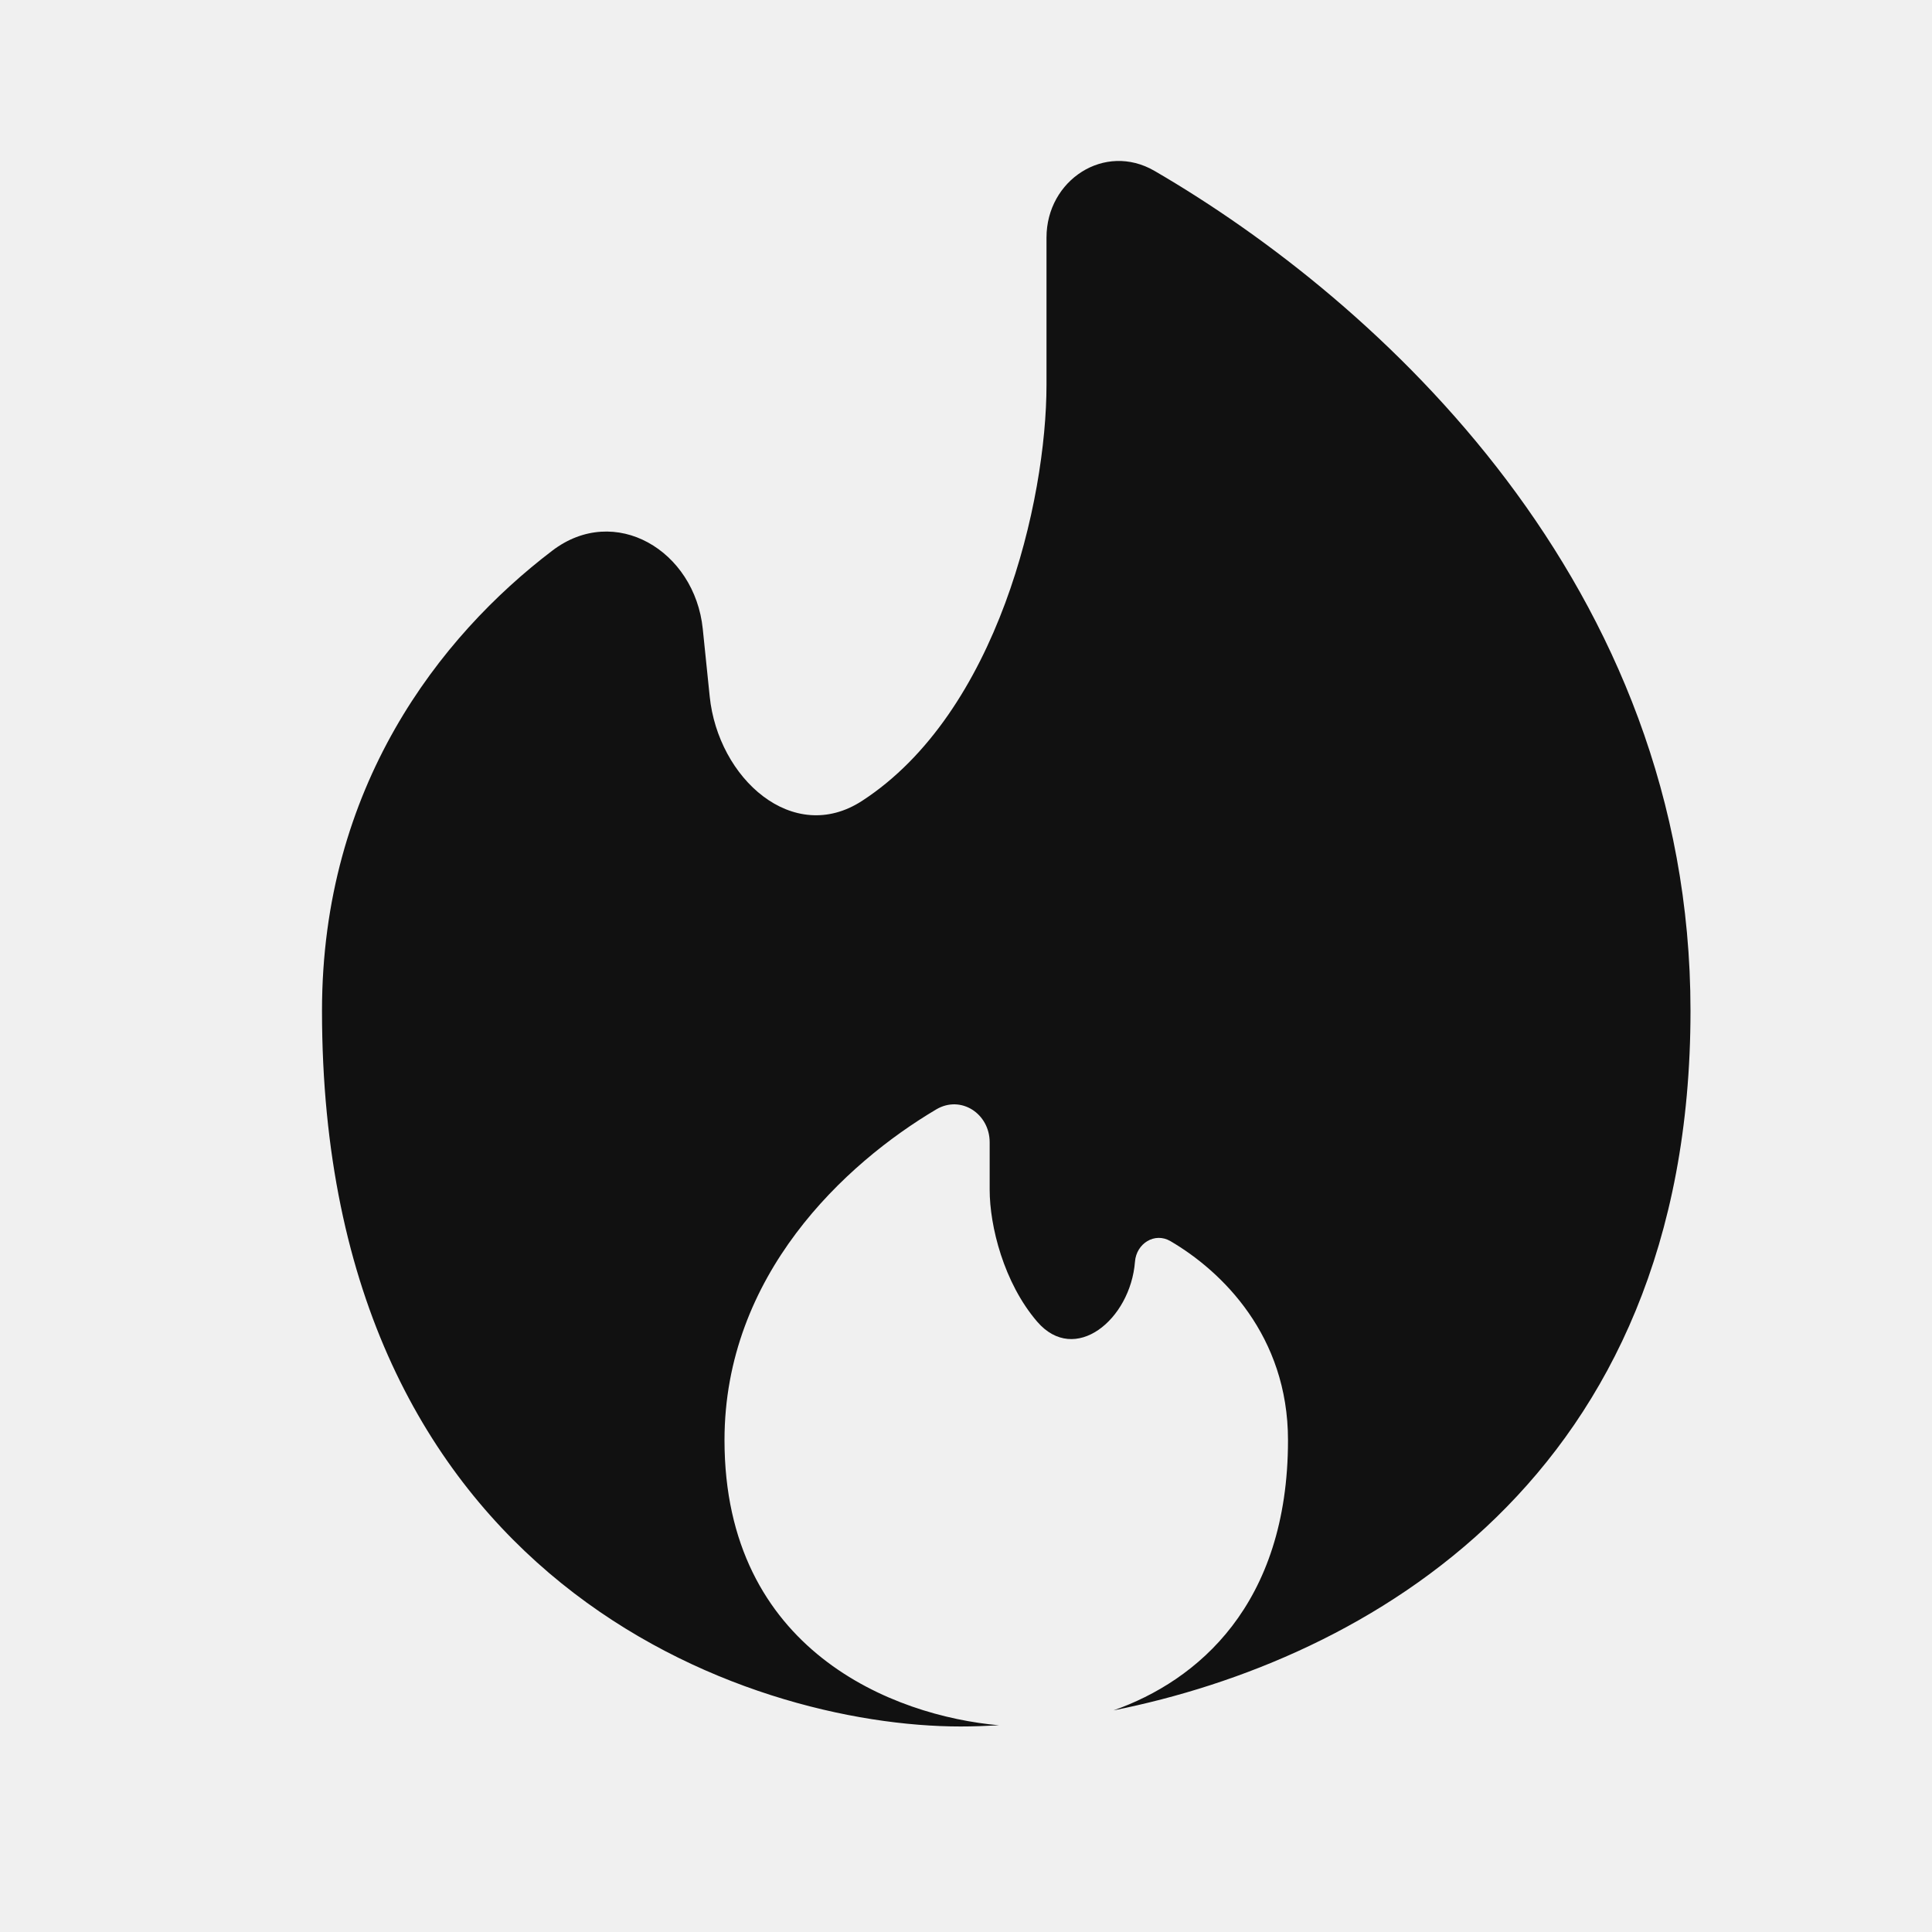
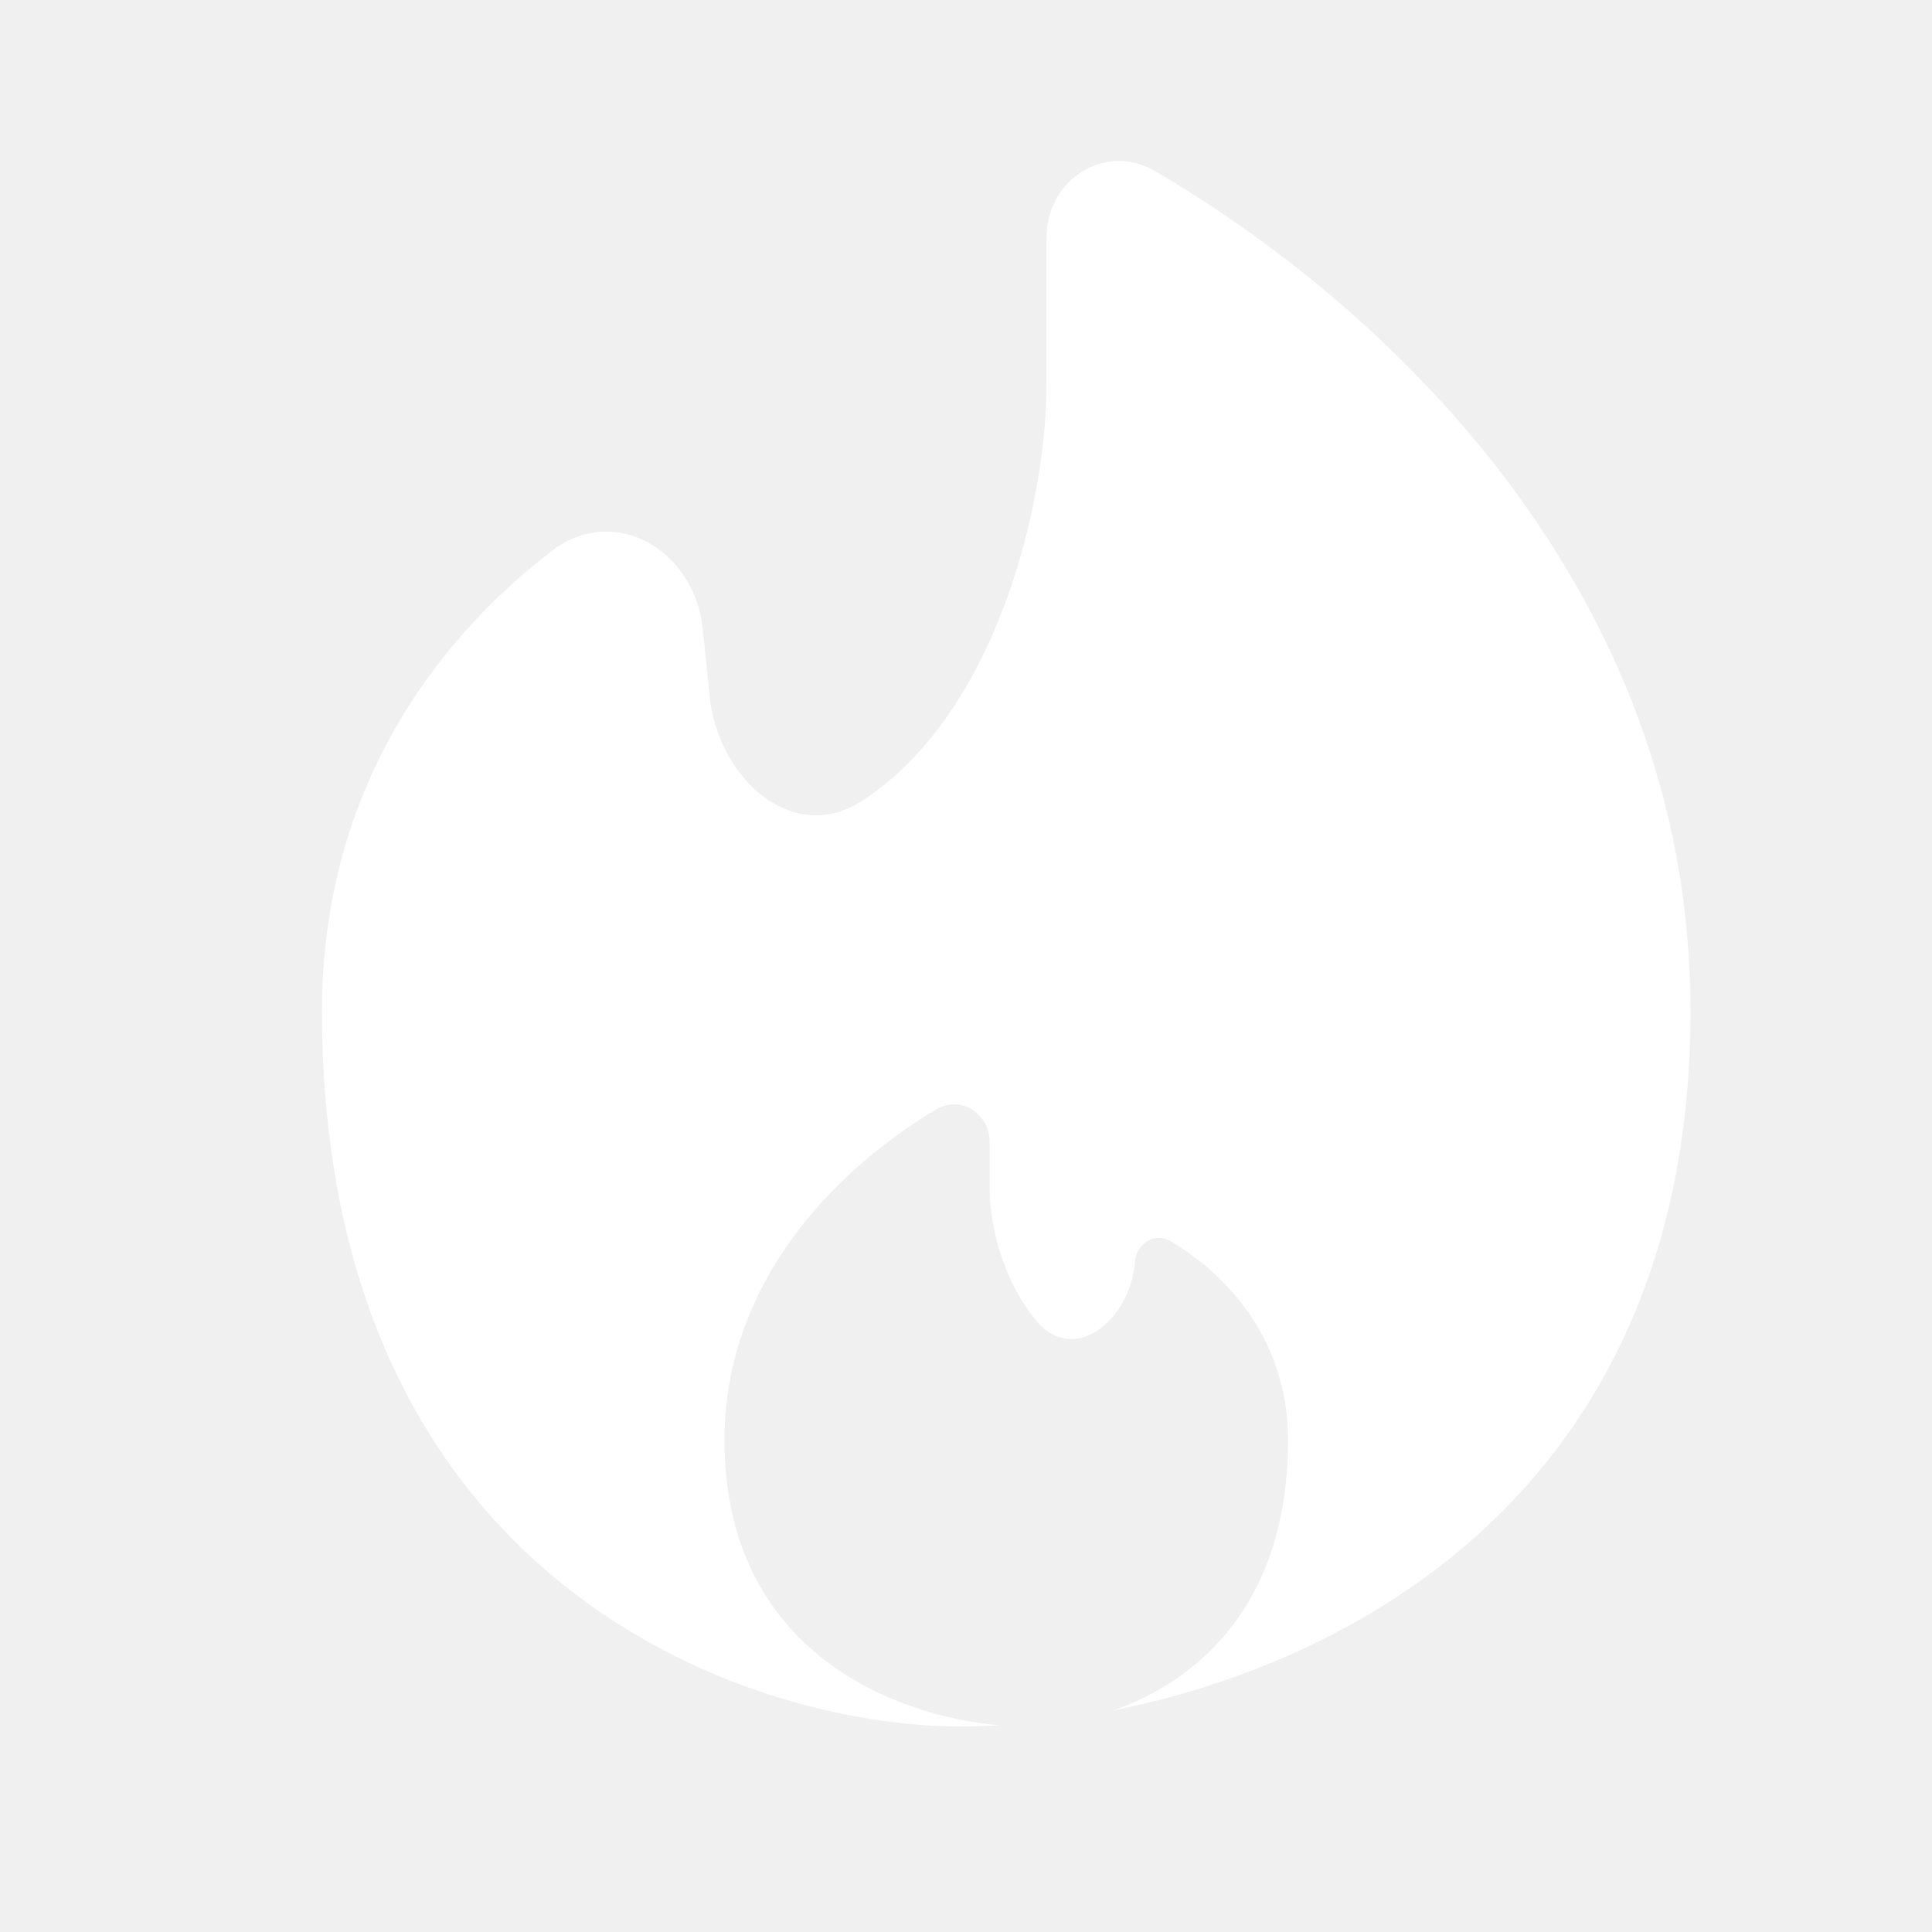
<svg xmlns="http://www.w3.org/2000/svg" width="24" height="24" viewBox="0 0 24 24" fill="none">
  <mask id="mask0_1464_167508" style="mask-type:alpha" maskUnits="userSpaceOnUse" x="4" y="2" width="17" height="20">
    <path d="M21 12.557C21 18.372 16.958 20.622 13.832 21.247C14.871 20.881 16 19.939 16 17.89C16 16.593 15.181 15.793 14.54 15.418C14.344 15.303 14.116 15.447 14.099 15.674C14.043 16.392 13.353 16.963 12.884 16.418C12.469 15.935 12.294 15.23 12.294 14.78V14.19C12.294 13.835 11.937 13.6 11.631 13.781C10.495 14.454 9 15.841 9 17.89C9 20.506 11.103 21.317 12.41 21.432C12.244 21.441 12.085 21.447 11.933 21.447C9.289 21.447 4 19.668 4 12.556C4 9.776 5.461 7.906 6.86 6.841C7.638 6.247 8.63 6.838 8.73 7.812L8.816 8.65C8.92 9.67 9.85 10.508 10.71 9.948C12.394 8.853 13 6.221 13 4.779V2.951C13 2.236 13.723 1.763 14.342 2.123C17.127 3.742 21 7.266 21 12.557Z" fill="#EC5501" />
  </mask>
  <g mask="url(#mask0_1464_167508)">
-     <rect width="24" height="24" fill="#111111" />
+     <rect width="24" height="24" fill="#FFFFFF" />
  </g>
</svg>
